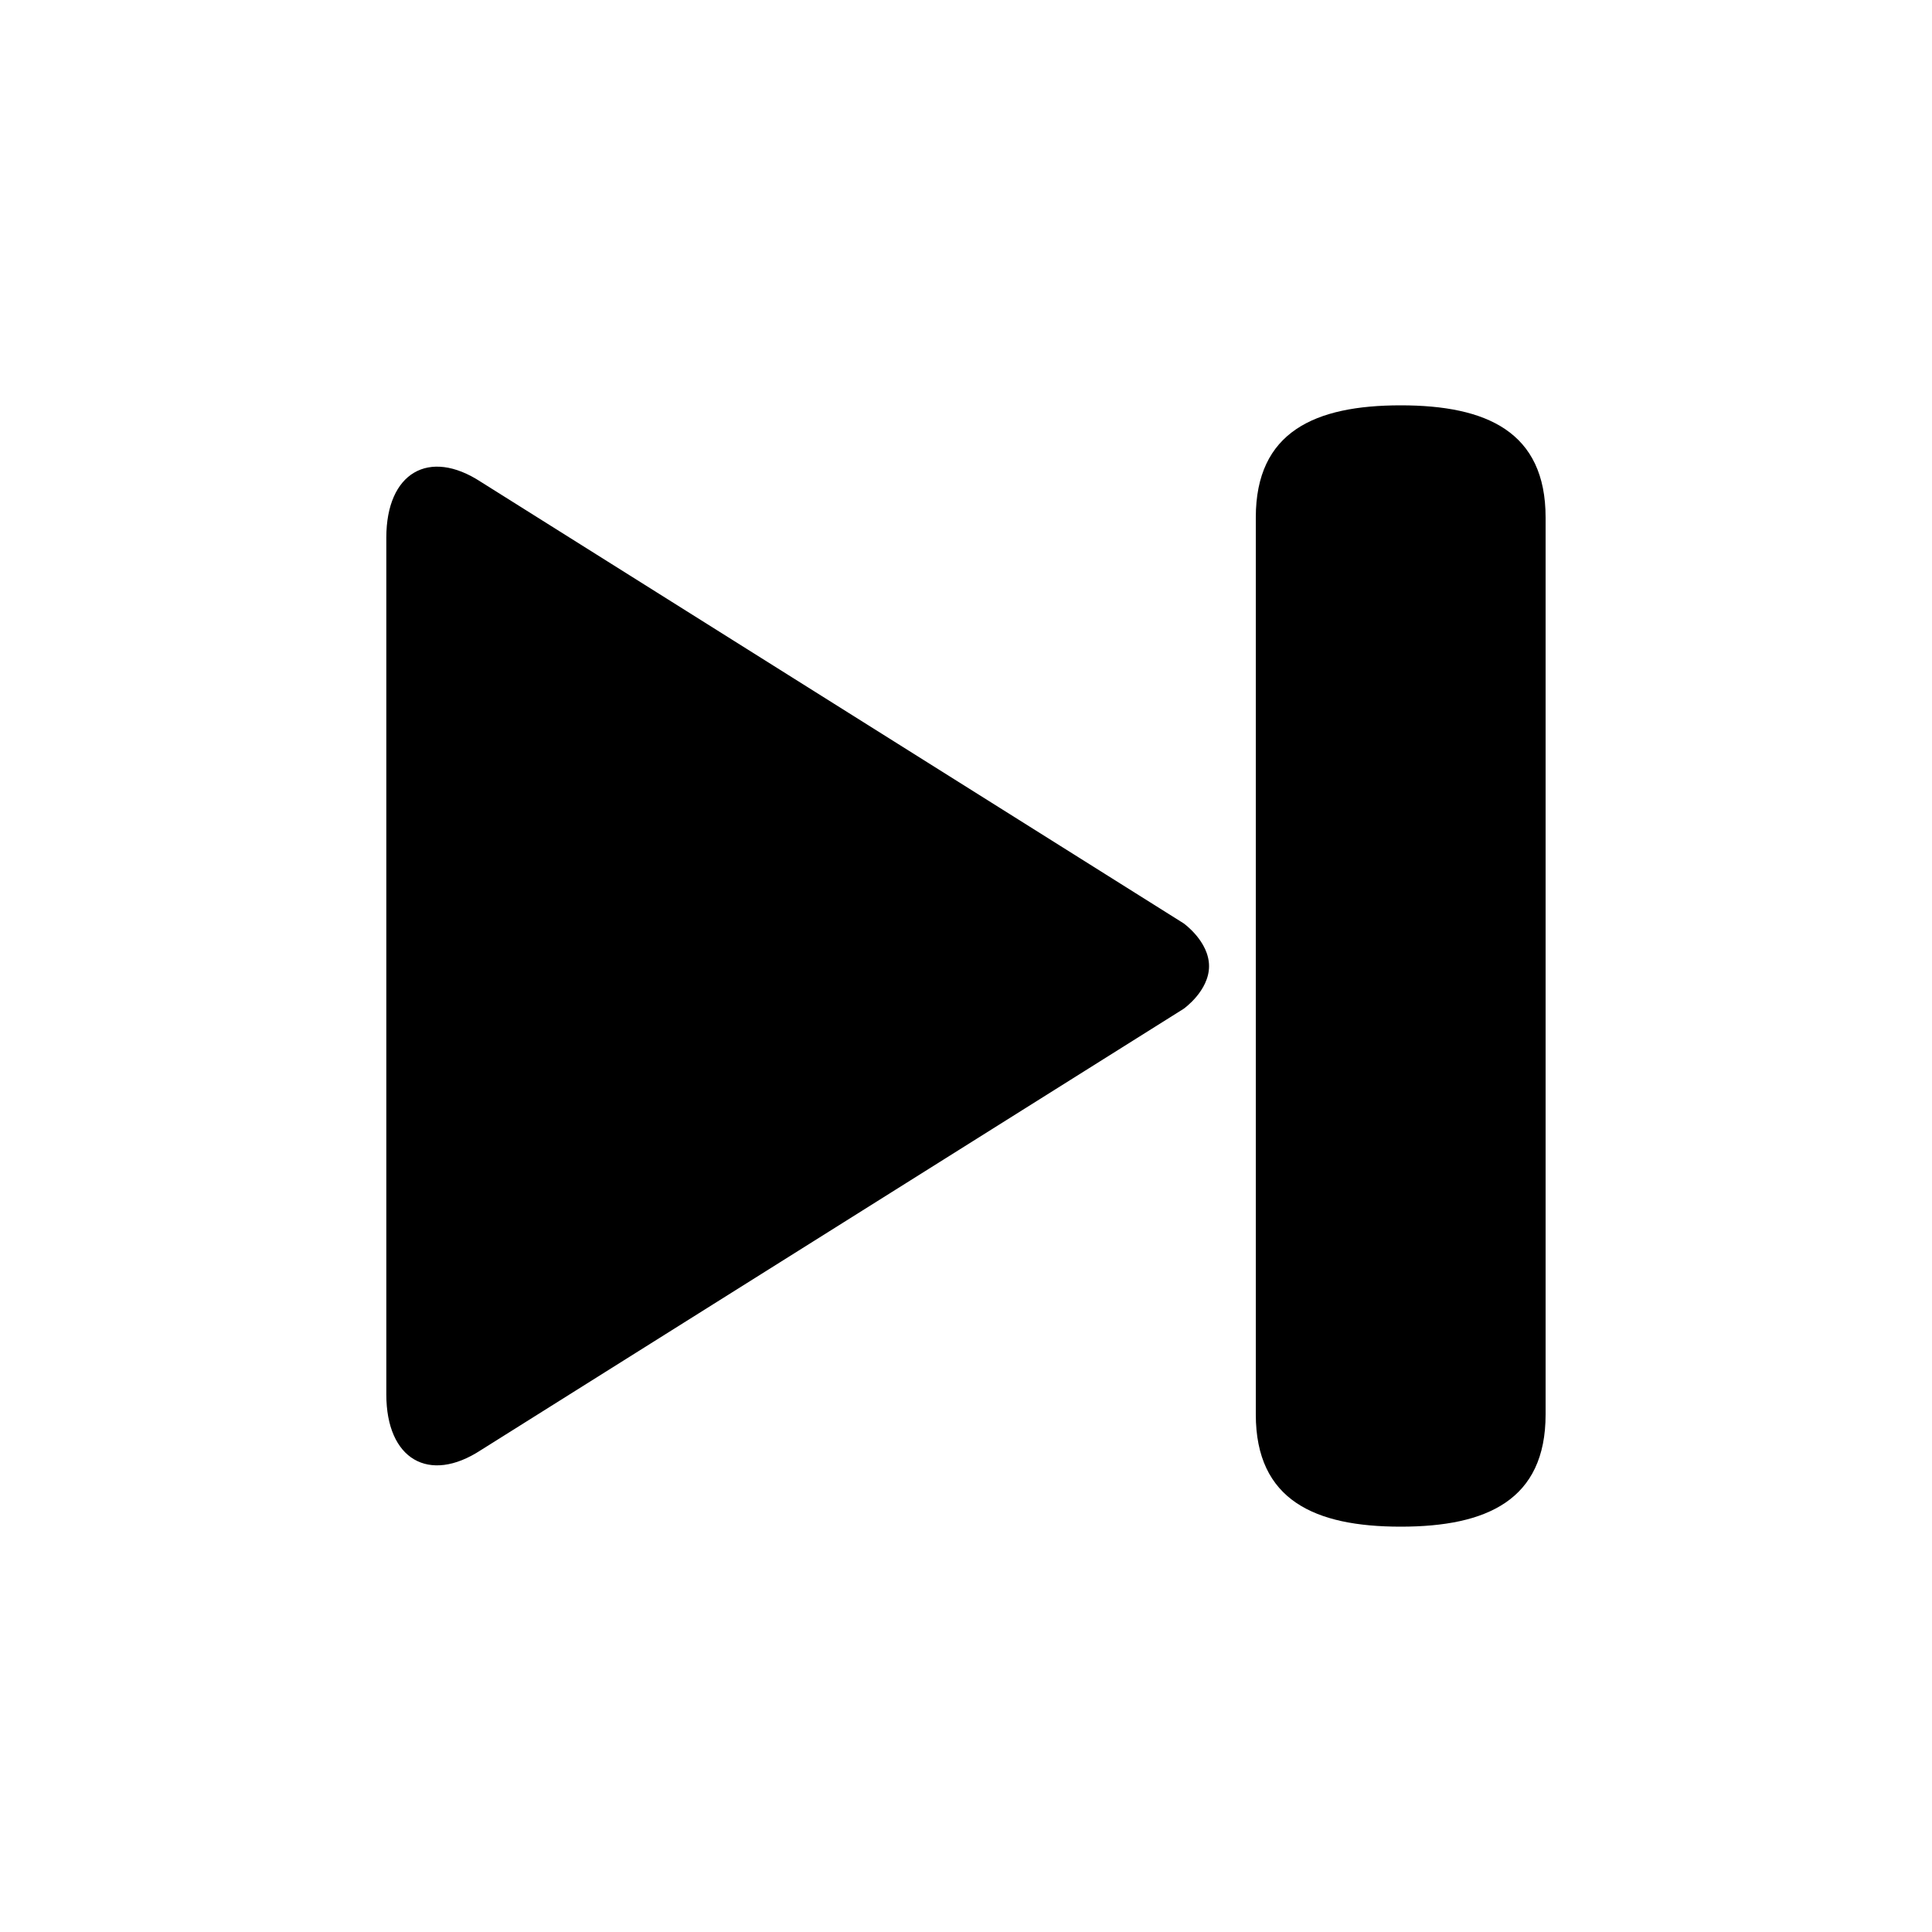
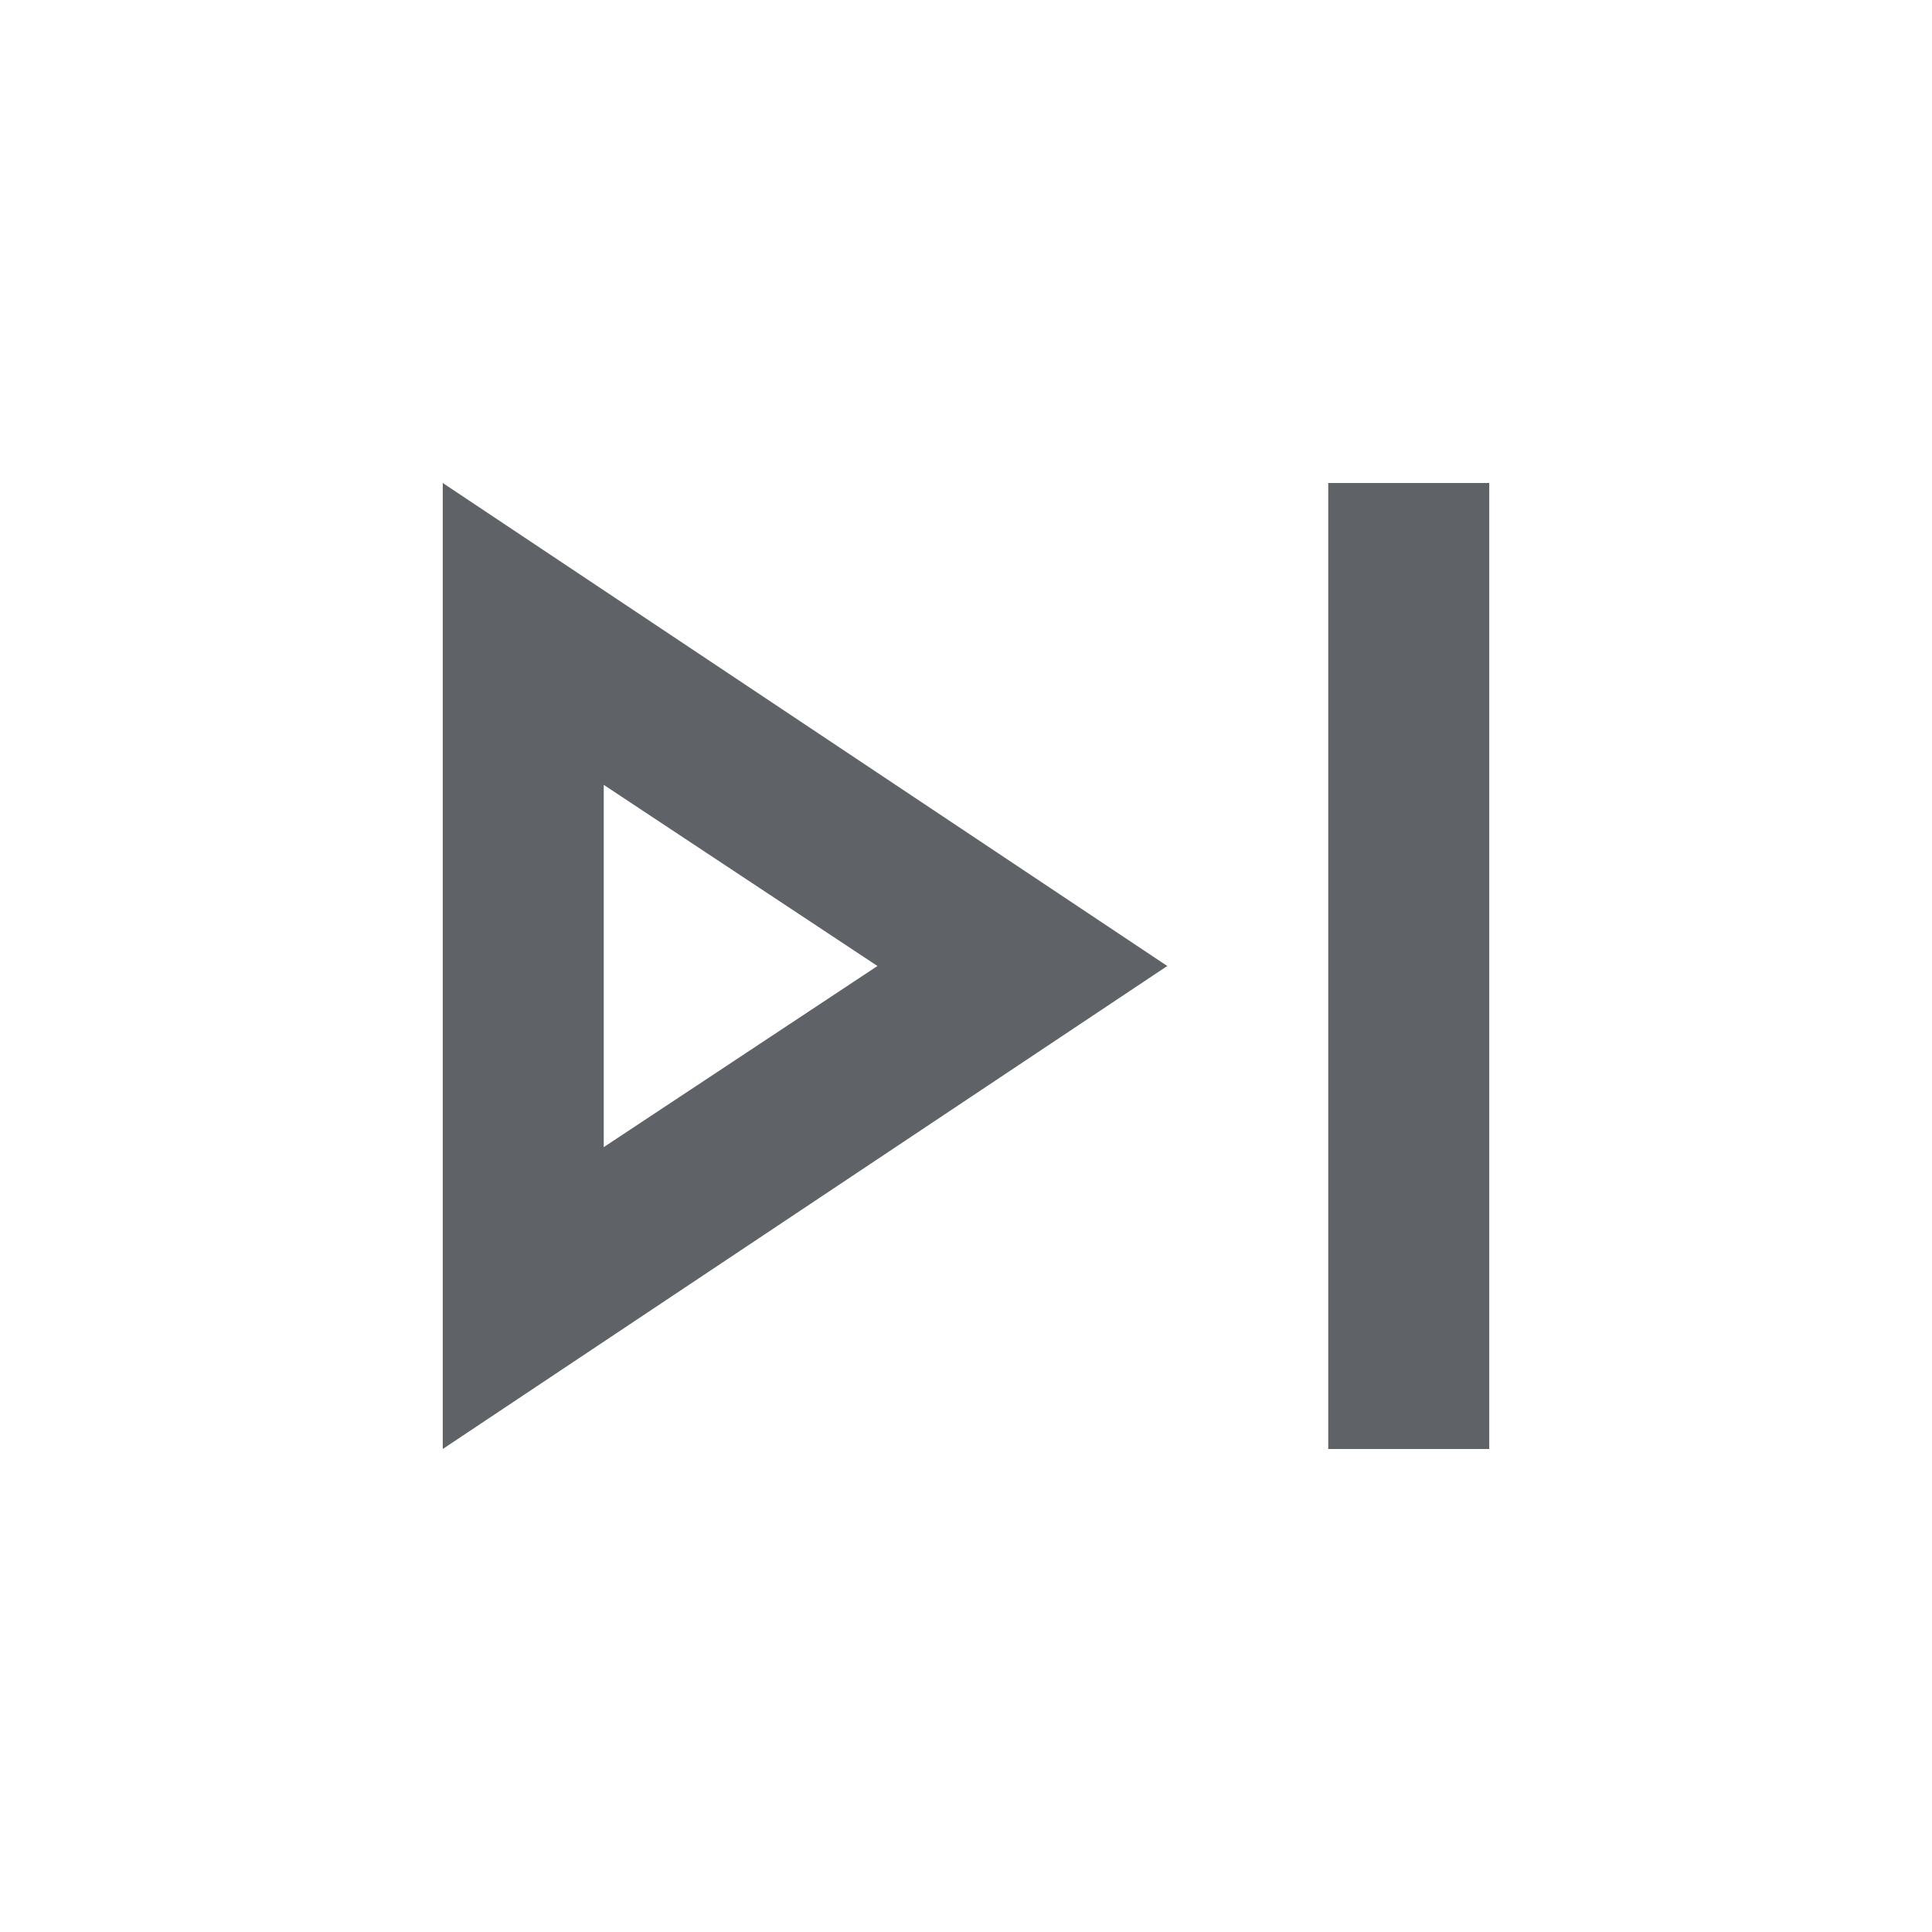
- <svg xmlns="http://www.w3.org/2000/svg" version="1.1" width="25" height="25" viewBox="0 0 25 25">
-   <g>
- </g>
-   <path d="M15.316 11.948l-9.094-5.713c-0.673-0.44-1.223-0.116-1.223 0.721v11.089c0 0.837 0.55 1.16 1.223 0.72l9.094-5.711c0 0 0.329-0.231 0.329-0.552s-0.329-0.554-0.329-0.554zM18.125 5.245c-1.11 0-1.875 0.341-1.875 1.451v11.607c0 1.111 0.765 1.452 1.875 1.452s1.875-0.341 1.875-1.452v-11.607c0-1.11-0.765-1.451-1.875-1.451z" />
+ <svg xmlns="http://www.w3.org/2000/svg" height="24px" viewBox="0 -960 960 960" width="24px" fill="#5f6368">
+   <path d="M660-240v-480h80v480h-80Zm-440 0v-480l360 240-360 240Zm80-240Zm0 90 136-90-136-90v180Z" />
</svg>
